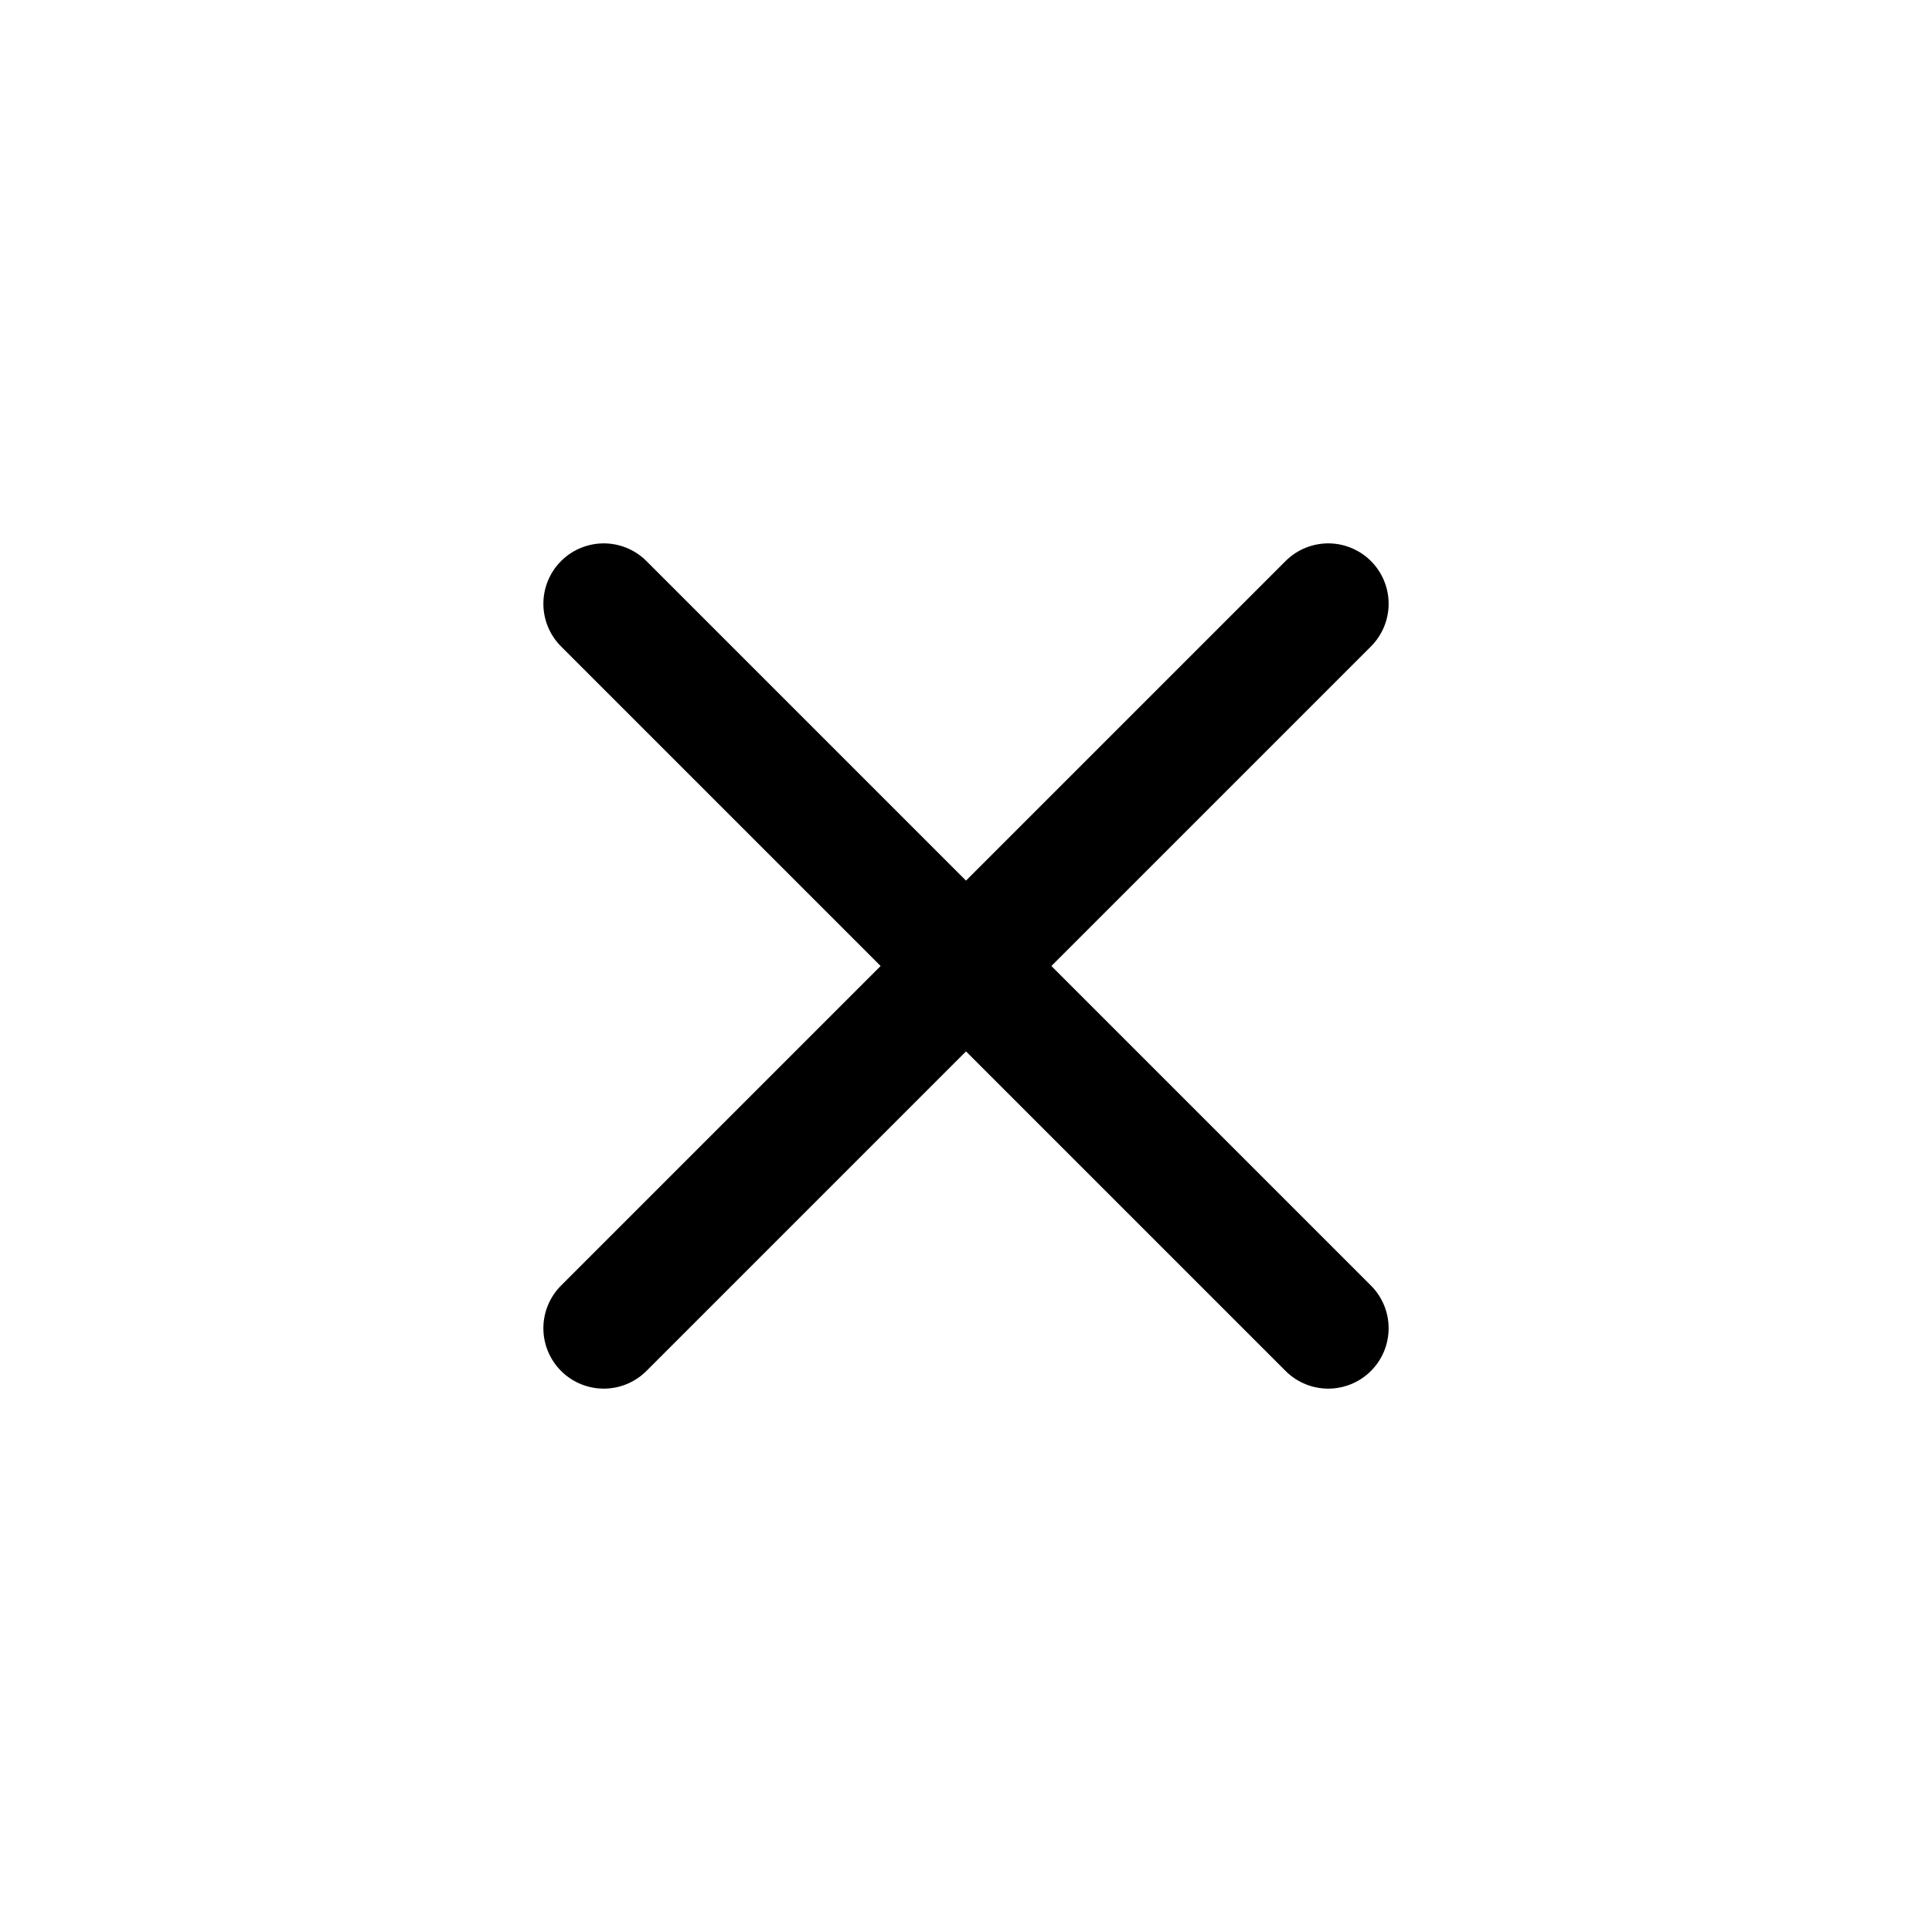
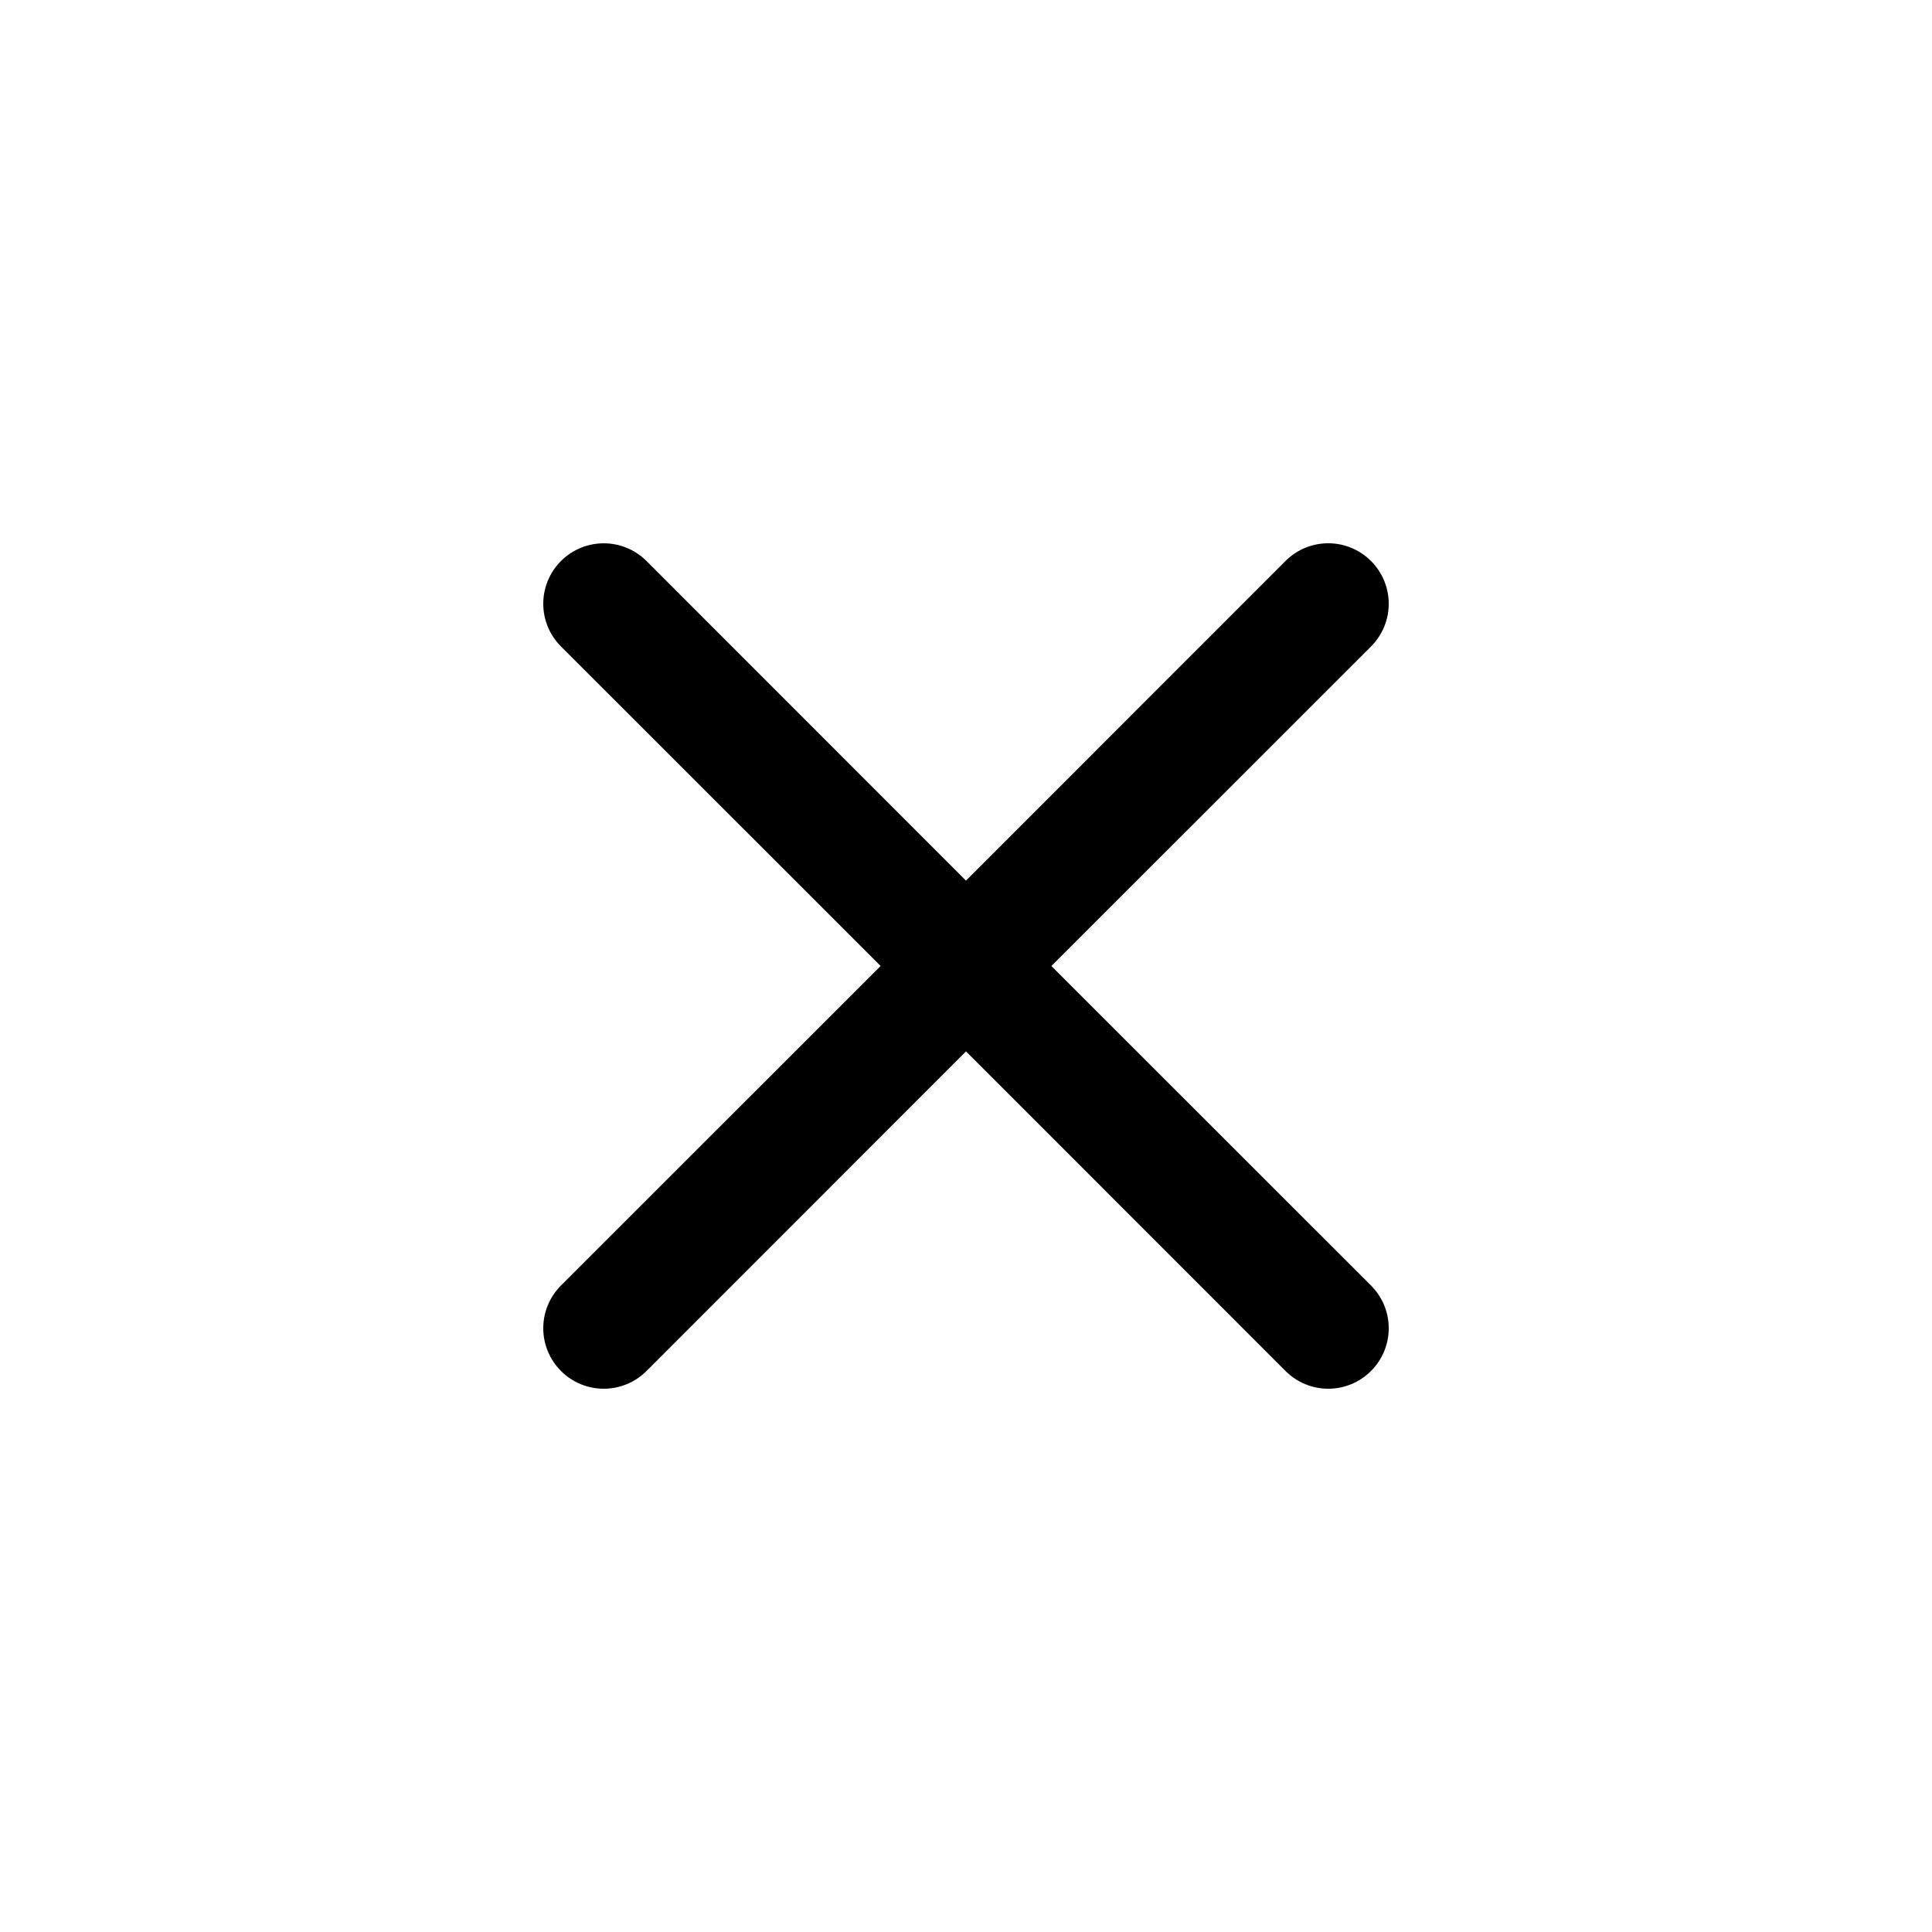
- <svg xmlns="http://www.w3.org/2000/svg" width="1em" height="1em" viewBox="0 0 16 16" class="bi bi-x" fill="currentColor">
-   <path stroke="#000" stroke-linecap="round" stroke-linejoin="round" d="M5 11l6-6m0 6L5 5" />
+ <svg xmlns="http://www.w3.org/2000/svg" id="svg4" version="1.1" fill="currentColor" class="bi bi-x" viewBox="0 0 16 16" height="1em" width="1em">
+   <defs id="defs8" />
+   <g style="opacity:1" id="g835">
+     <path id="path837" d="M 5,11 11,5 M 11,11 5,5" style="color:#000000;font-style:normal;font-variant:normal;font-weight:normal;font-stretch:normal;font-size:medium;line-height:normal;font-family:sans-serif;font-variant-ligatures:normal;font-variant-position:normal;font-variant-caps:normal;font-variant-numeric:normal;font-variant-alternates:normal;font-variant-east-asian:normal;font-feature-settings:normal;font-variation-settings:normal;text-indent:0;text-align:start;text-decoration:none;text-decoration-line:none;text-decoration-style:solid;text-decoration-color:#000000;letter-spacing:normal;word-spacing:normal;text-transform:none;writing-mode:lr-tb;direction:ltr;text-orientation:mixed;dominant-baseline:auto;baseline-shift:baseline;text-anchor:start;white-space:normal;shape-padding:0;shape-margin:0;inline-size:0;clip-rule:nonzero;display:inline;overflow:visible;visibility:visible;isolation:auto;mix-blend-mode:normal;color-interpolation:sRGB;color-interpolation-filters:linearRGB;solid-color:#000000;solid-opacity:1;vector-effect:none;fill:#000000;fill-opacity:1;fill-rule:nonzero;stroke:none;stroke-width:1;stroke-linecap:round;stroke-linejoin:round;stroke-miterlimit:4;stroke-dasharray:none;stroke-dashoffset:0;stroke-opacity:1.0;color-rendering:auto;image-rendering:auto;shape-rendering:auto;text-rendering:auto;enable-background:accumulate;stop-color:#000000;stop-opacity:1;" />
+     <path id="path839" d="M 4.977 4.5 A 0.5 0.5 0 0 0 4.646 4.646 A 0.5 0.5 0 0 0 4.646 5.354 L 7.293 8 L 4.646 10.646 A 0.5 0.5 0 0 0 4.646 11.354 A 0.5 0.5 0 0 0 5.354 11.354 L 8 8.707 L 10.646 11.354 A 0.5 0.5 0 0 0 11.354 11.354 A 0.5 0.5 0 0 0 11.354 10.646 L 8.707 8 L 11.354 5.354 A 0.5 0.5 0 0 0 11.354 4.646 A 0.5 0.5 0 0 0 10.646 4.646 L 8 7.293 L 5.354 4.646 A 0.5 0.5 0 0 0 4.977 4.5 z " style="color:#000000;font-style:normal;font-variant:normal;font-weight:normal;font-stretch:normal;font-size:medium;line-height:normal;font-family:sans-serif;font-variant-ligatures:normal;font-variant-position:normal;font-variant-caps:normal;font-variant-numeric:normal;font-variant-alternates:normal;font-variant-east-asian:normal;font-feature-settings:normal;font-variation-settings:normal;text-indent:0;text-align:start;text-decoration:none;text-decoration-line:none;text-decoration-style:solid;text-decoration-color:#000000;letter-spacing:normal;word-spacing:normal;text-transform:none;writing-mode:lr-tb;direction:ltr;text-orientation:mixed;dominant-baseline:auto;baseline-shift:baseline;text-anchor:start;white-space:normal;shape-padding:0;shape-margin:0;inline-size:0;clip-rule:nonzero;display:inline;overflow:visible;visibility:visible;isolation:auto;mix-blend-mode:normal;color-interpolation:sRGB;color-interpolation-filters:linearRGB;solid-color:#000000;solid-opacity:1;vector-effect:none;fill:#000000;fill-opacity:1;fill-rule:nonzero;stroke:none;stroke-width:1;stroke-linecap:round;stroke-linejoin:round;stroke-miterlimit:4;stroke-dasharray:none;stroke-dashoffset:0;stroke-opacity:1.0;color-rendering:auto;image-rendering:auto;shape-rendering:auto;text-rendering:auto;enable-background:accumulate;stop-color:#000000;stop-opacity:1;" />
+   </g>
</svg>
